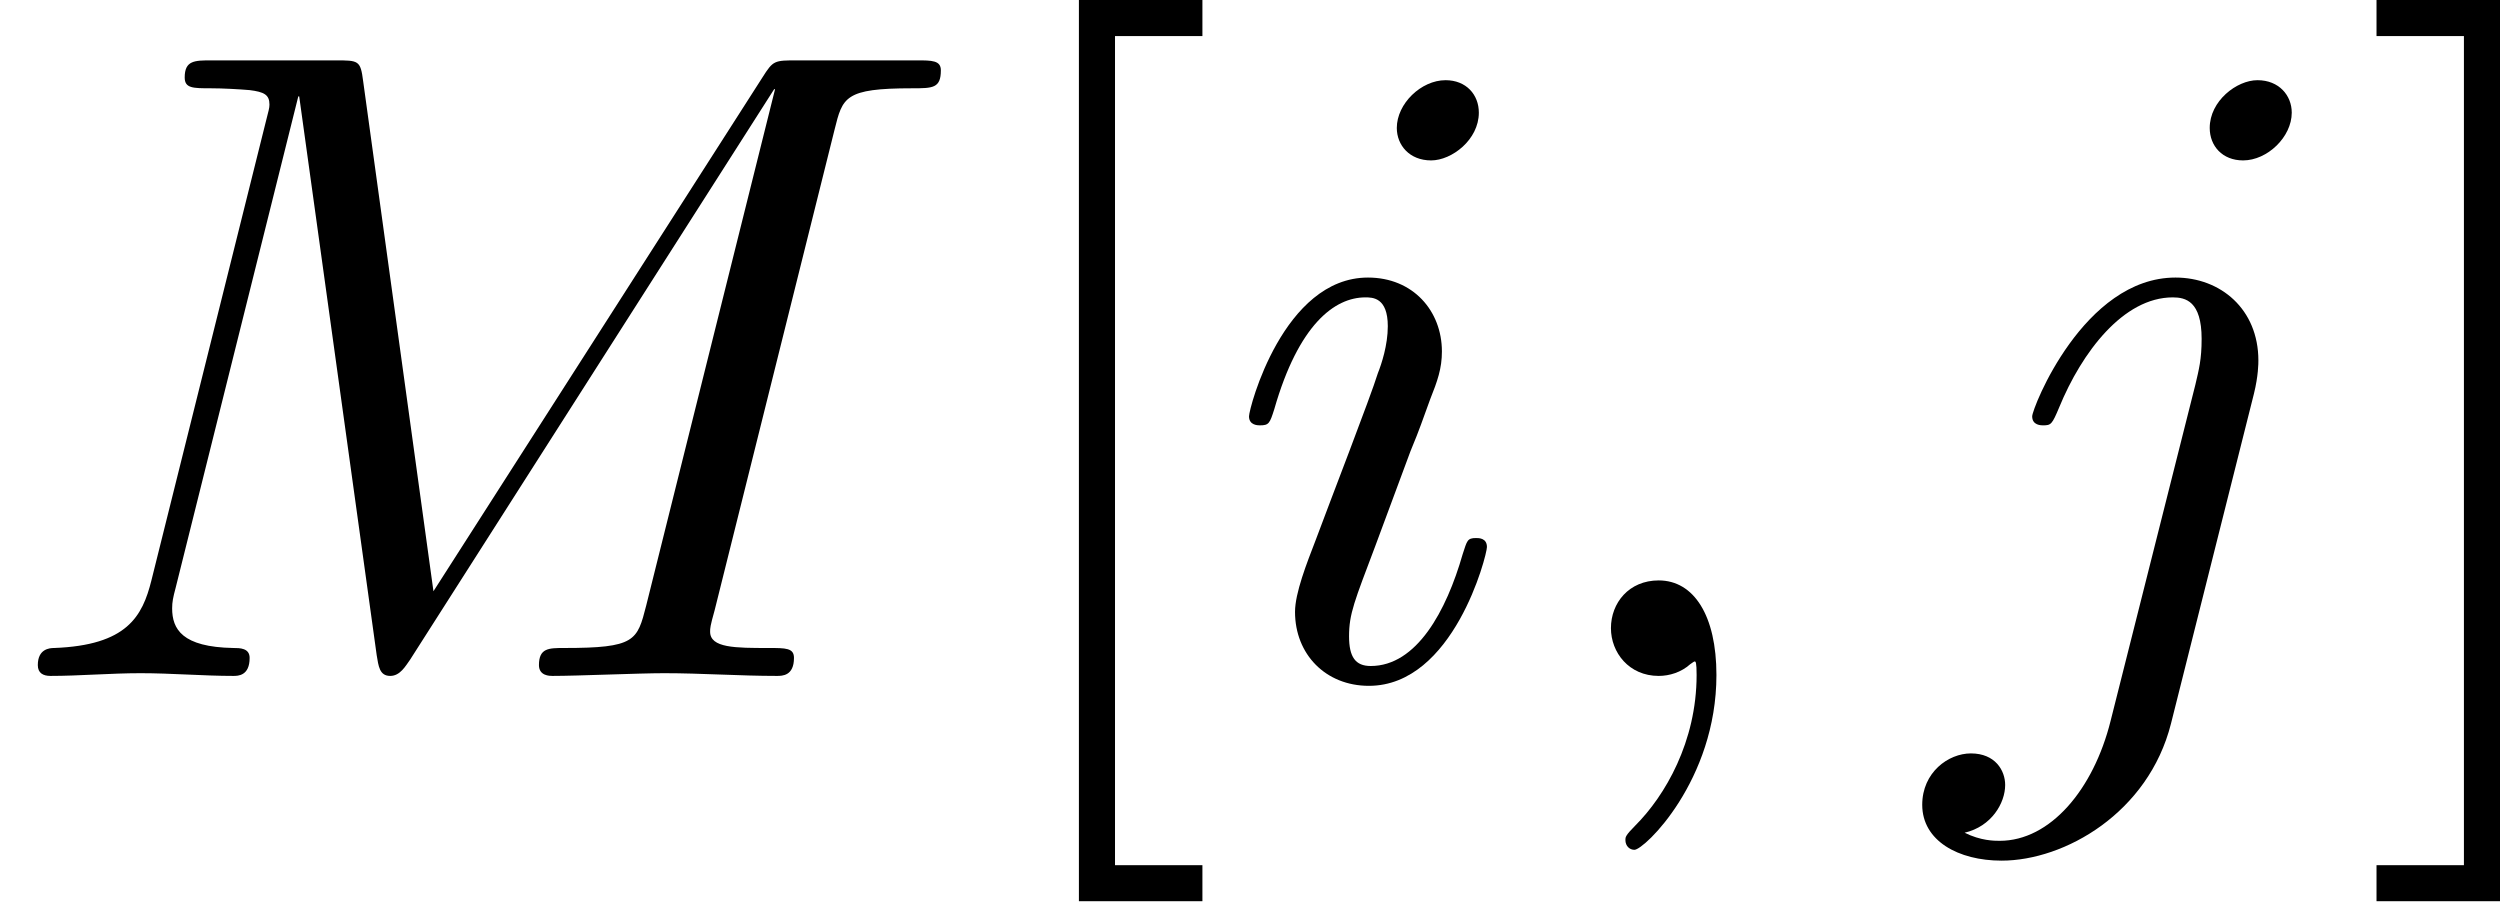
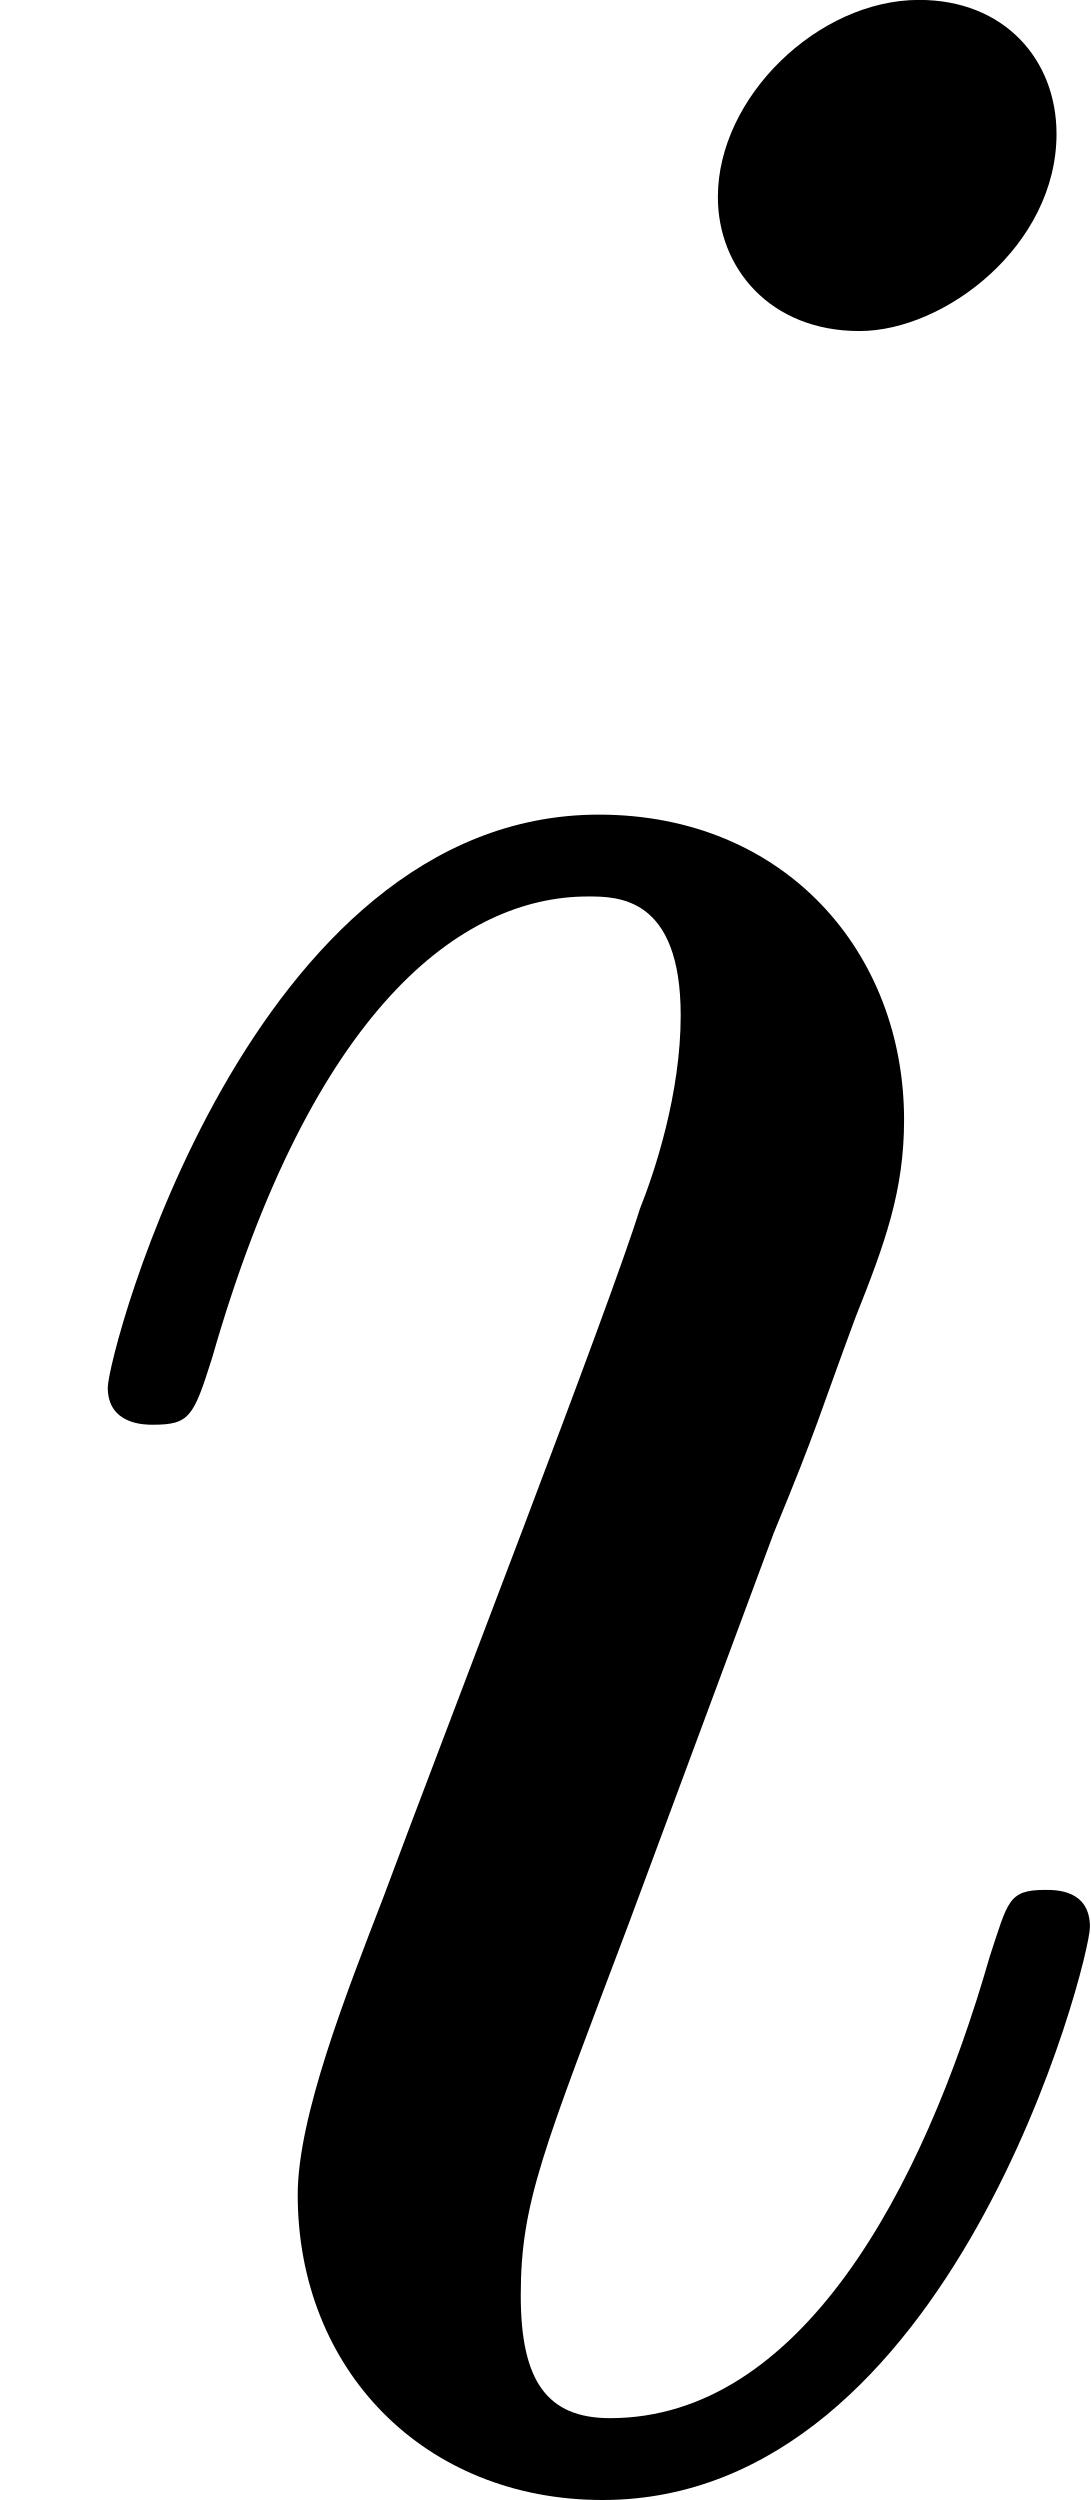
- <svg xmlns="http://www.w3.org/2000/svg" xmlns:xlink="http://www.w3.org/1999/xlink" version="1.1" width="42.366pt" height="15.273pt" viewBox="27.019 561.511 42.366 15.273">
+ <svg xmlns="http://www.w3.org/2000/svg" xmlns:xlink="http://www.w3.org/1999/xlink" version="1.1" width="4.475pt" height="10.263pt" viewBox="0 468.026 4.475 10.263">
  <defs>
-     <path id="g27-91" d="M2.782 2.727V2.291H1.724V-7.745H2.782V-8.182H1.287V2.727H2.782Z" />
-     <path id="g27-93" d="M1.735-8.182H.24V-7.745H1.298V2.291H.24V2.727H1.735V-8.182Z" />
-     <path id="g18-59" d="M2.215-.011C2.215-.731 1.942-1.156 1.516-1.156C1.156-1.156 .938-.884 .938-.578C.938-.284 1.156 0 1.516 0C1.647 0 1.789-.044 1.898-.142C1.931-.164 1.942-.175 1.953-.175S1.975-.164 1.975-.011C1.975 .796 1.593 1.451 1.233 1.811C1.113 1.931 1.113 1.953 1.113 1.985C1.113 2.062 1.167 2.105 1.222 2.105C1.342 2.105 2.215 1.265 2.215-.011Z" />
-     <path id="g18-77" d="M10.102-6.611C10.2-7.004 10.222-7.113 11.04-7.113C11.291-7.113 11.389-7.113 11.389-7.331C11.389-7.451 11.28-7.451 11.095-7.451H9.655C9.371-7.451 9.36-7.451 9.229-7.244L5.247-1.025L4.396-7.2C4.364-7.451 4.342-7.451 4.058-7.451H2.564C2.356-7.451 2.236-7.451 2.236-7.244C2.236-7.113 2.335-7.113 2.553-7.113C2.695-7.113 2.891-7.102 3.022-7.091C3.196-7.069 3.262-7.036 3.262-6.916C3.262-6.873 3.251-6.84 3.218-6.709L1.833-1.156C1.724-.72 1.538-.371 .655-.338C.6-.338 .458-.327 .458-.131C.458-.033 .524 0 .611 0C.96 0 1.342-.033 1.702-.033C2.073-.033 2.465 0 2.825 0C2.88 0 3.022 0 3.022-.218C3.022-.338 2.902-.338 2.825-.338C2.204-.349 2.084-.567 2.084-.818C2.084-.895 2.095-.949 2.127-1.069L3.611-7.015H3.622L4.56-.251C4.582-.12 4.593 0 4.724 0C4.844 0 4.909-.12 4.964-.196L9.371-7.102H9.382L7.822-.851C7.713-.425 7.691-.338 6.829-.338C6.644-.338 6.524-.338 6.524-.131C6.524 0 6.655 0 6.687 0C6.993 0 7.735-.033 8.04-.033C8.487-.033 8.956 0 9.404 0C9.469 0 9.611 0 9.611-.218C9.611-.338 9.513-.338 9.305-.338C8.902-.338 8.596-.338 8.596-.535C8.596-.578 8.596-.6 8.651-.796L10.102-6.611Z" />
    <path id="g18-105" d="M3.098-6.818C3.098-7.036 2.945-7.211 2.695-7.211C2.4-7.211 2.105-6.927 2.105-6.633C2.105-6.425 2.258-6.24 2.52-6.24C2.771-6.24 3.098-6.491 3.098-6.818ZM2.269-2.716C2.4-3.033 2.4-3.055 2.509-3.349C2.596-3.567 2.651-3.72 2.651-3.927C2.651-4.418 2.302-4.822 1.756-4.822C.731-4.822 .316-3.24 .316-3.142C.316-3.033 .425-3.033 .447-3.033C.556-3.033 .567-3.055 .622-3.229C.916-4.255 1.353-4.582 1.724-4.582C1.811-4.582 1.996-4.582 1.996-4.233C1.996-4.004 1.92-3.775 1.876-3.665C1.789-3.382 1.298-2.116 1.124-1.647C1.015-1.364 .873-1.004 .873-.775C.873-.262 1.244 .12 1.767 .12C2.793 .12 3.196-1.462 3.196-1.56C3.196-1.669 3.098-1.669 3.065-1.669C2.956-1.669 2.956-1.636 2.902-1.473C2.705-.785 2.345-.12 1.789-.12C1.604-.12 1.527-.229 1.527-.48C1.527-.753 1.593-.905 1.844-1.571L2.269-2.716Z" />
-     <path id="g18-106" d="M4.331-6.818C4.331-7.025 4.178-7.211 3.916-7.211C3.665-7.211 3.338-6.96 3.338-6.633C3.338-6.415 3.491-6.24 3.742-6.24C4.036-6.24 4.331-6.524 4.331-6.818ZM2.138 .545C1.931 1.375 1.407 1.996 .796 1.996C.731 1.996 .567 1.996 .371 1.898C.698 1.822 .862 1.538 .862 1.32C.862 1.145 .742 .938 .447 .938C.175 .938-.142 1.167-.142 1.56C-.142 1.996 .295 2.236 .818 2.236C1.582 2.236 2.596 1.658 2.869 .578L3.873-3.415C3.927-3.633 3.927-3.785 3.927-3.818C3.927-4.44 3.469-4.822 2.924-4.822C1.811-4.822 1.189-3.24 1.189-3.142C1.189-3.033 1.298-3.033 1.32-3.033C1.418-3.033 1.429-3.044 1.516-3.251C1.789-3.916 2.291-4.582 2.891-4.582C3.044-4.582 3.24-4.538 3.24-4.08C3.24-3.829 3.207-3.709 3.164-3.524L2.138 .545Z" />
  </defs>
  <g id="page1" transform="matrix(1.4 0 0 1.4 0 0)">
-     <use x="19.299" y="409.261" xlink:href="#g18-77" />
-     <use x="31.072" y="409.261" xlink:href="#g27-91" />
-     <use x="34.102" y="409.261" xlink:href="#g18-105" />
-     <use x="37.861" y="409.261" xlink:href="#g18-59" />
-     <use x="42.709" y="409.261" xlink:href="#g18-106" />
-     <use x="47.826" y="409.261" xlink:href="#g27-93" />
+     <use x="0" y="341.515" xlink:href="#g18-105" />
  </g>
</svg>
